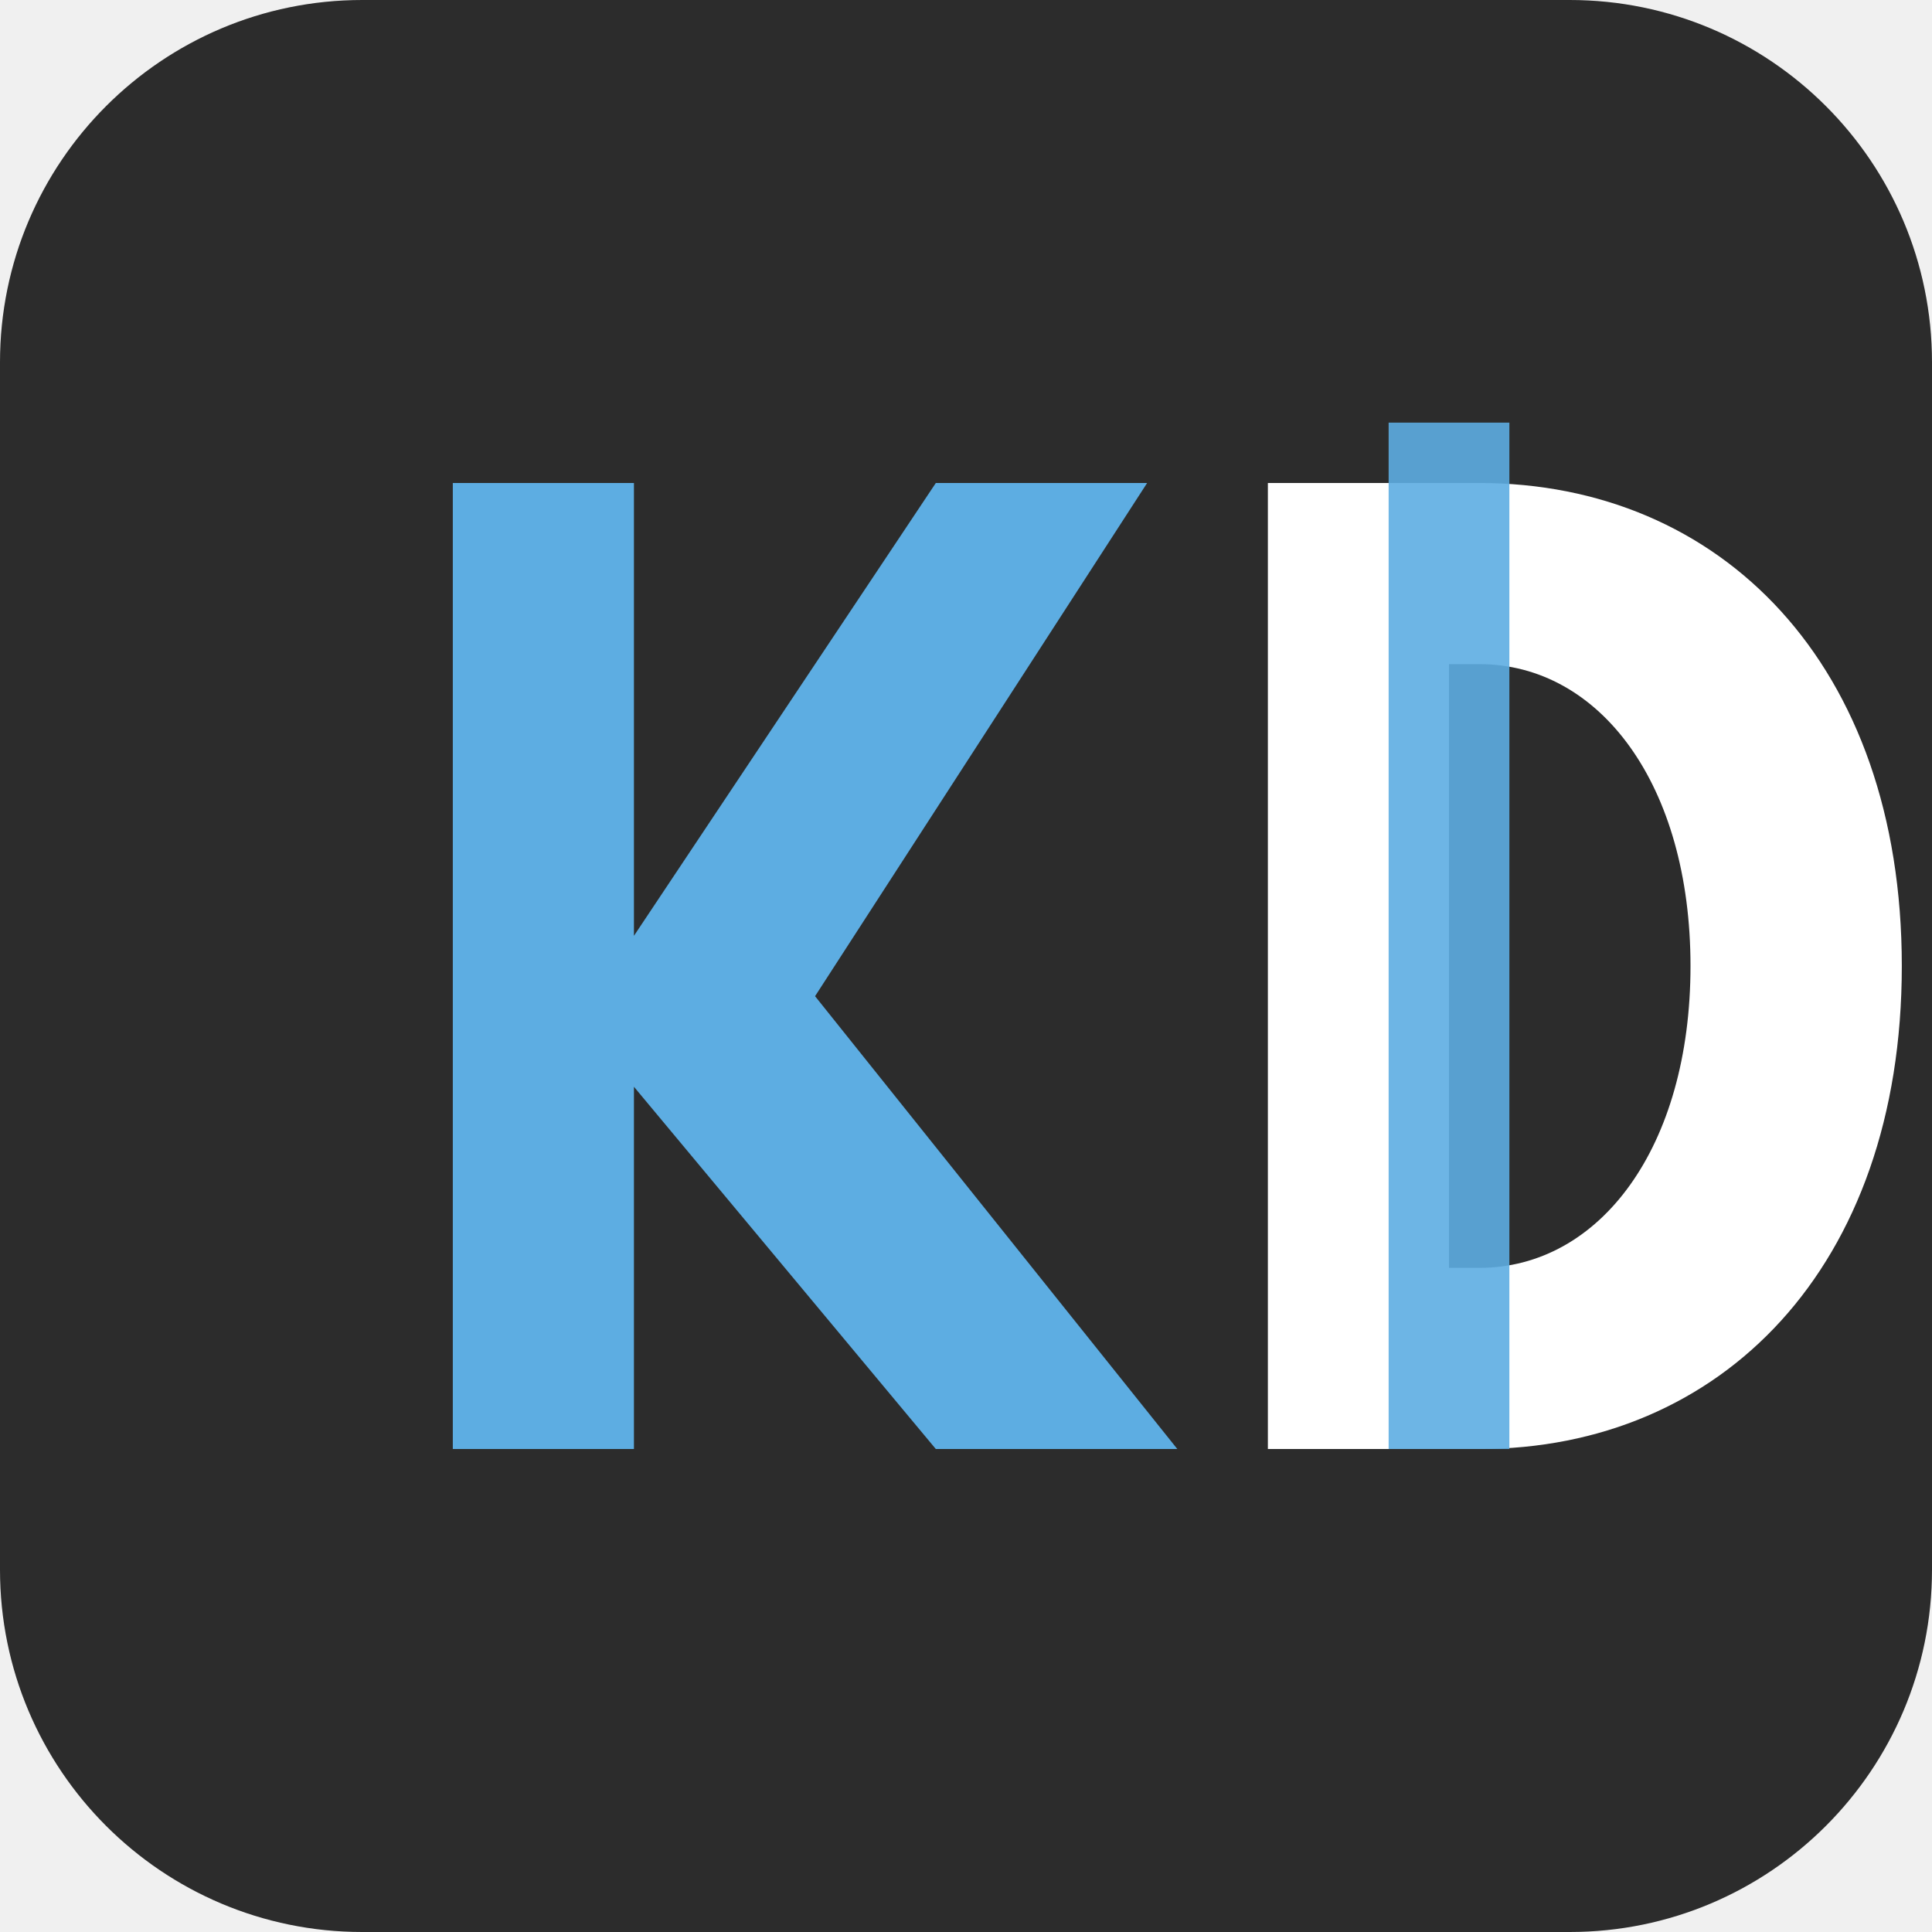
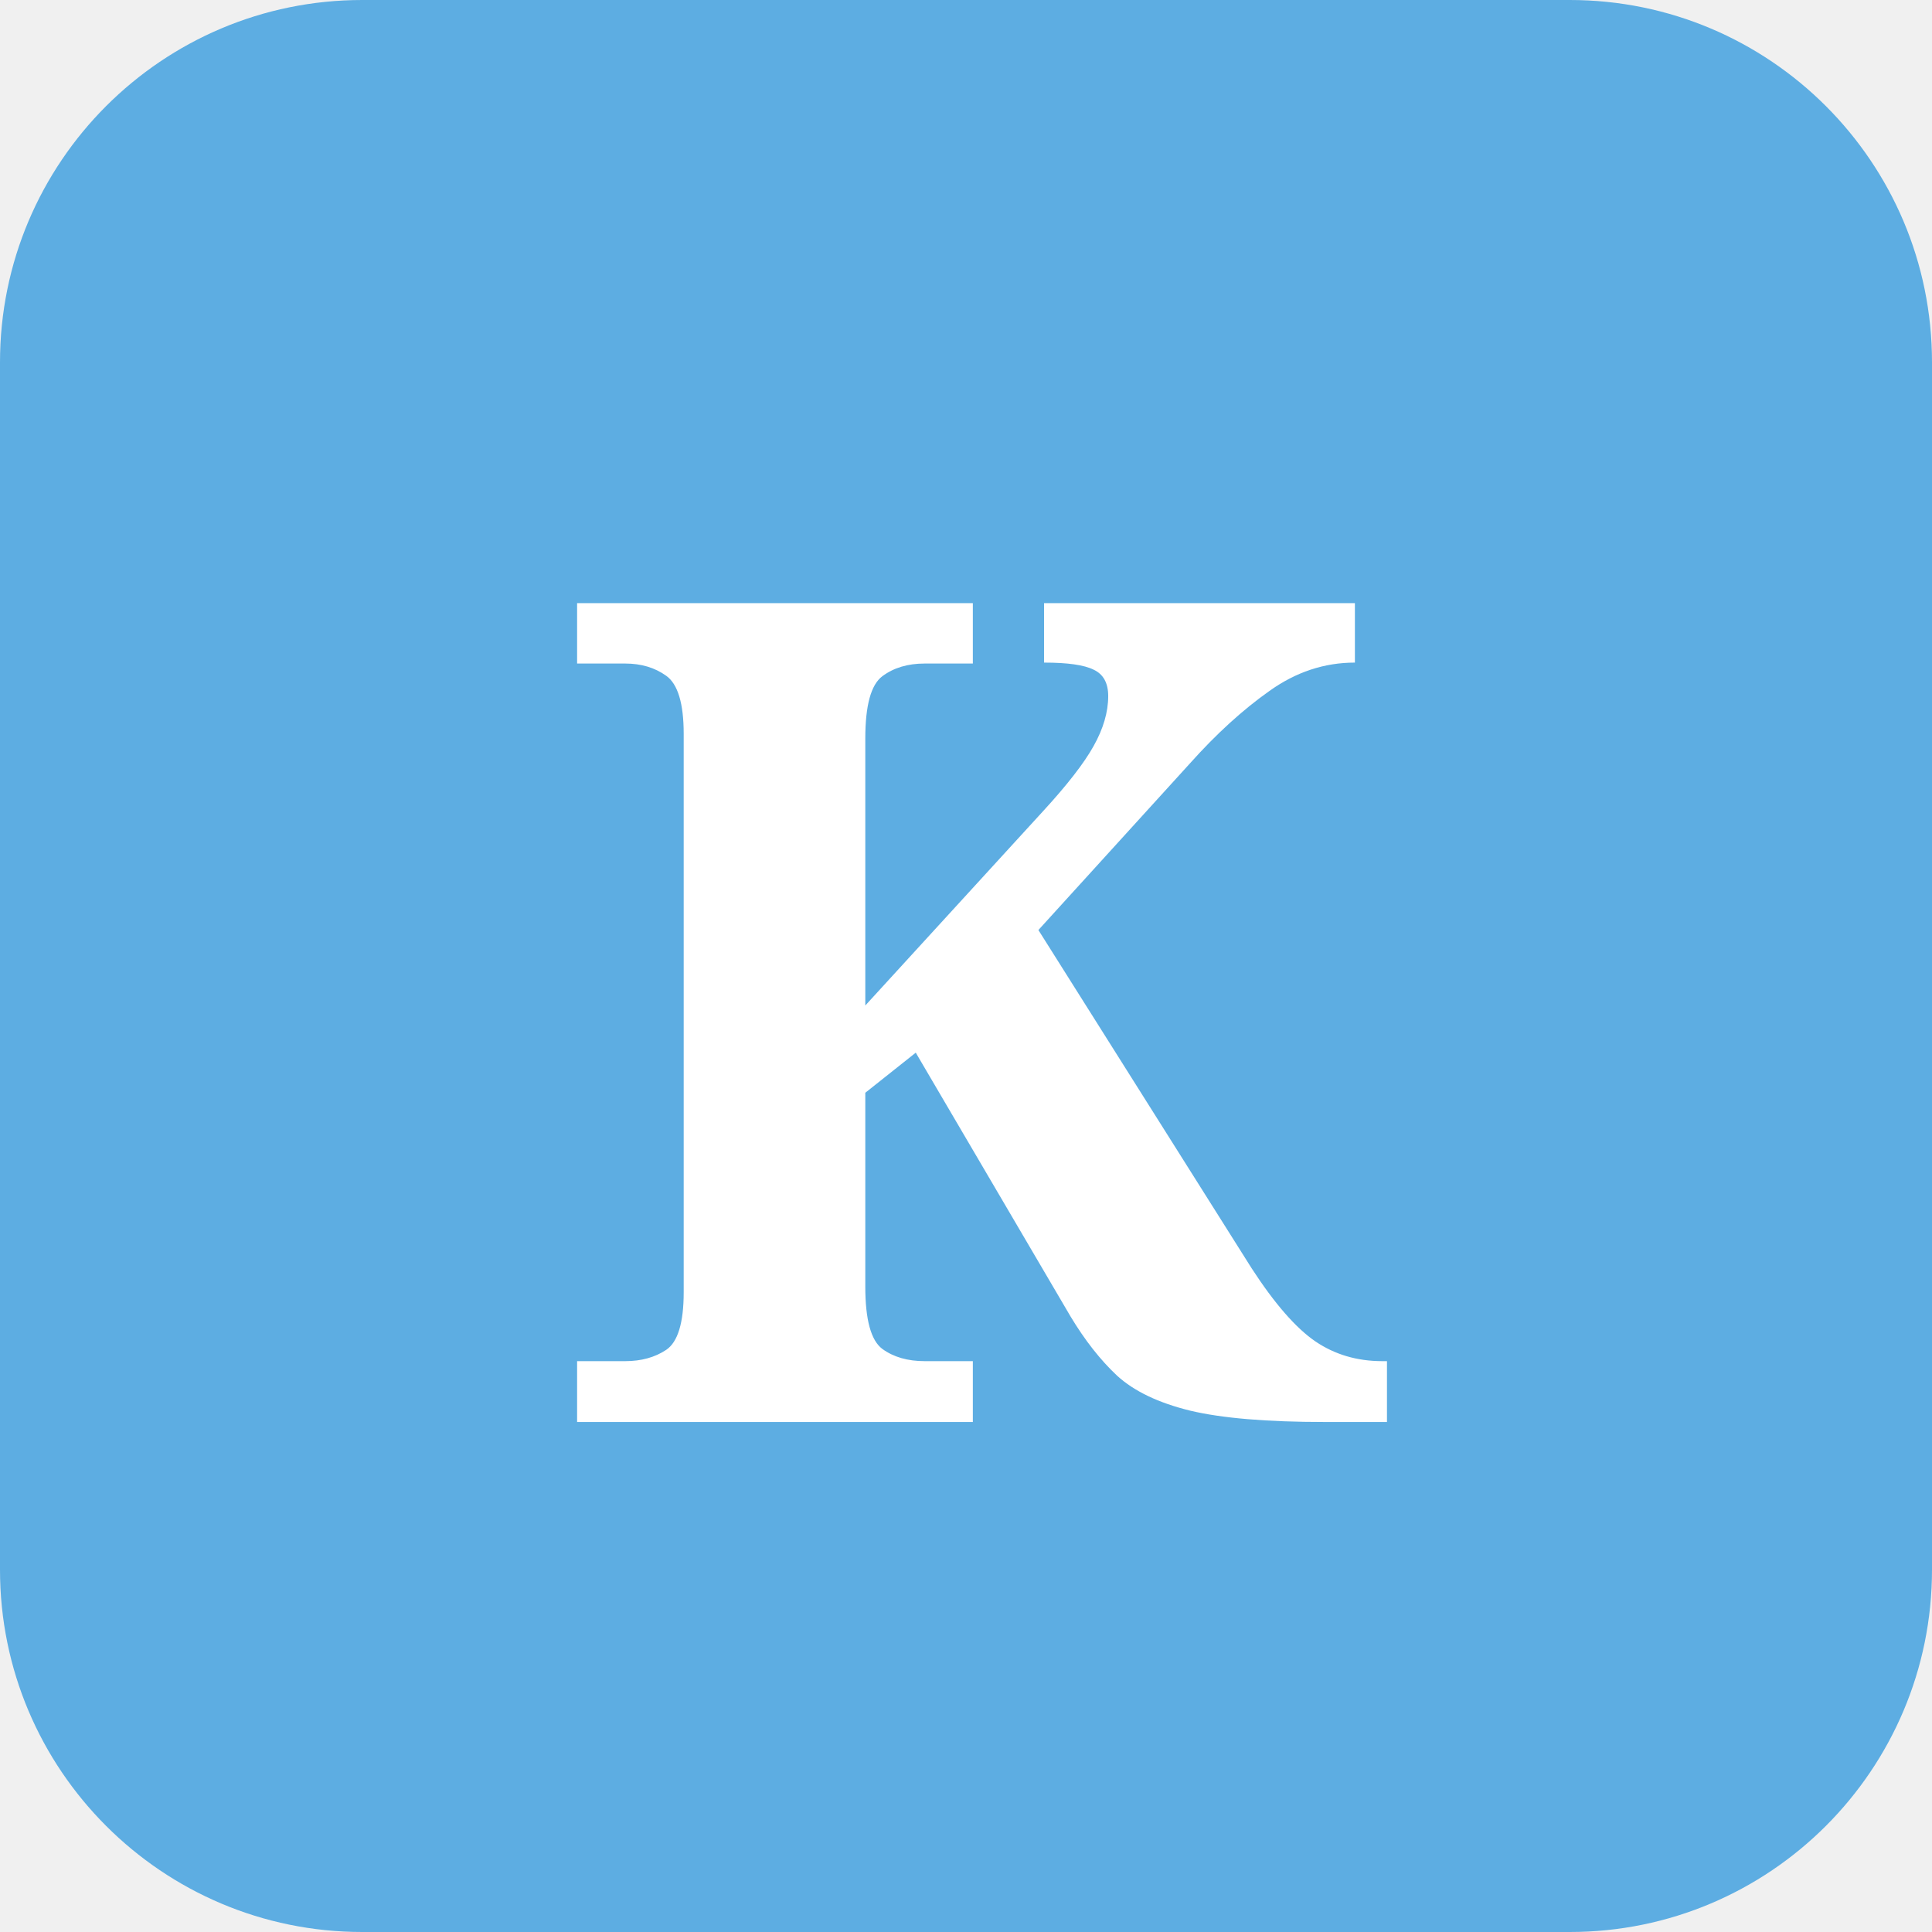
- <svg xmlns="http://www.w3.org/2000/svg" viewBox="0 0 64 64" role="img" aria-label="KOL favicon">
-   <rect width="64" height="64" rx="12" fill="#2C2C2C" />
-   <path d="M15 16v32h6V36l10 12h8L27 33l11-17h-7l-10 15V16z" fill="#5DADE2" />
-   <path d="M42 16v32h7c8 0 14-6 14-16s-6-16-14-16zm7 6c4 0 7 4 7 10s-3 10-7 10h-1V22z" fill="#ffffff" />
-   <path d="M46 14h4v34h-4z" fill="#5DADE2" opacity="0.9" />
+ <svg xmlns="http://www.w3.org/2000/svg" viewBox="0 0 64 64" role="img" aria-label="K favicon">
+   <rect width="64" height="64" rx="12" fill="#5DADE2" />
+   <text x="50%" y="53%" text-anchor="middle" dominant-baseline="middle" fill="#ffffff" font-family="'Playfair Display', Georgia, serif" font-size="38" font-weight="700">K</text>
</svg>
